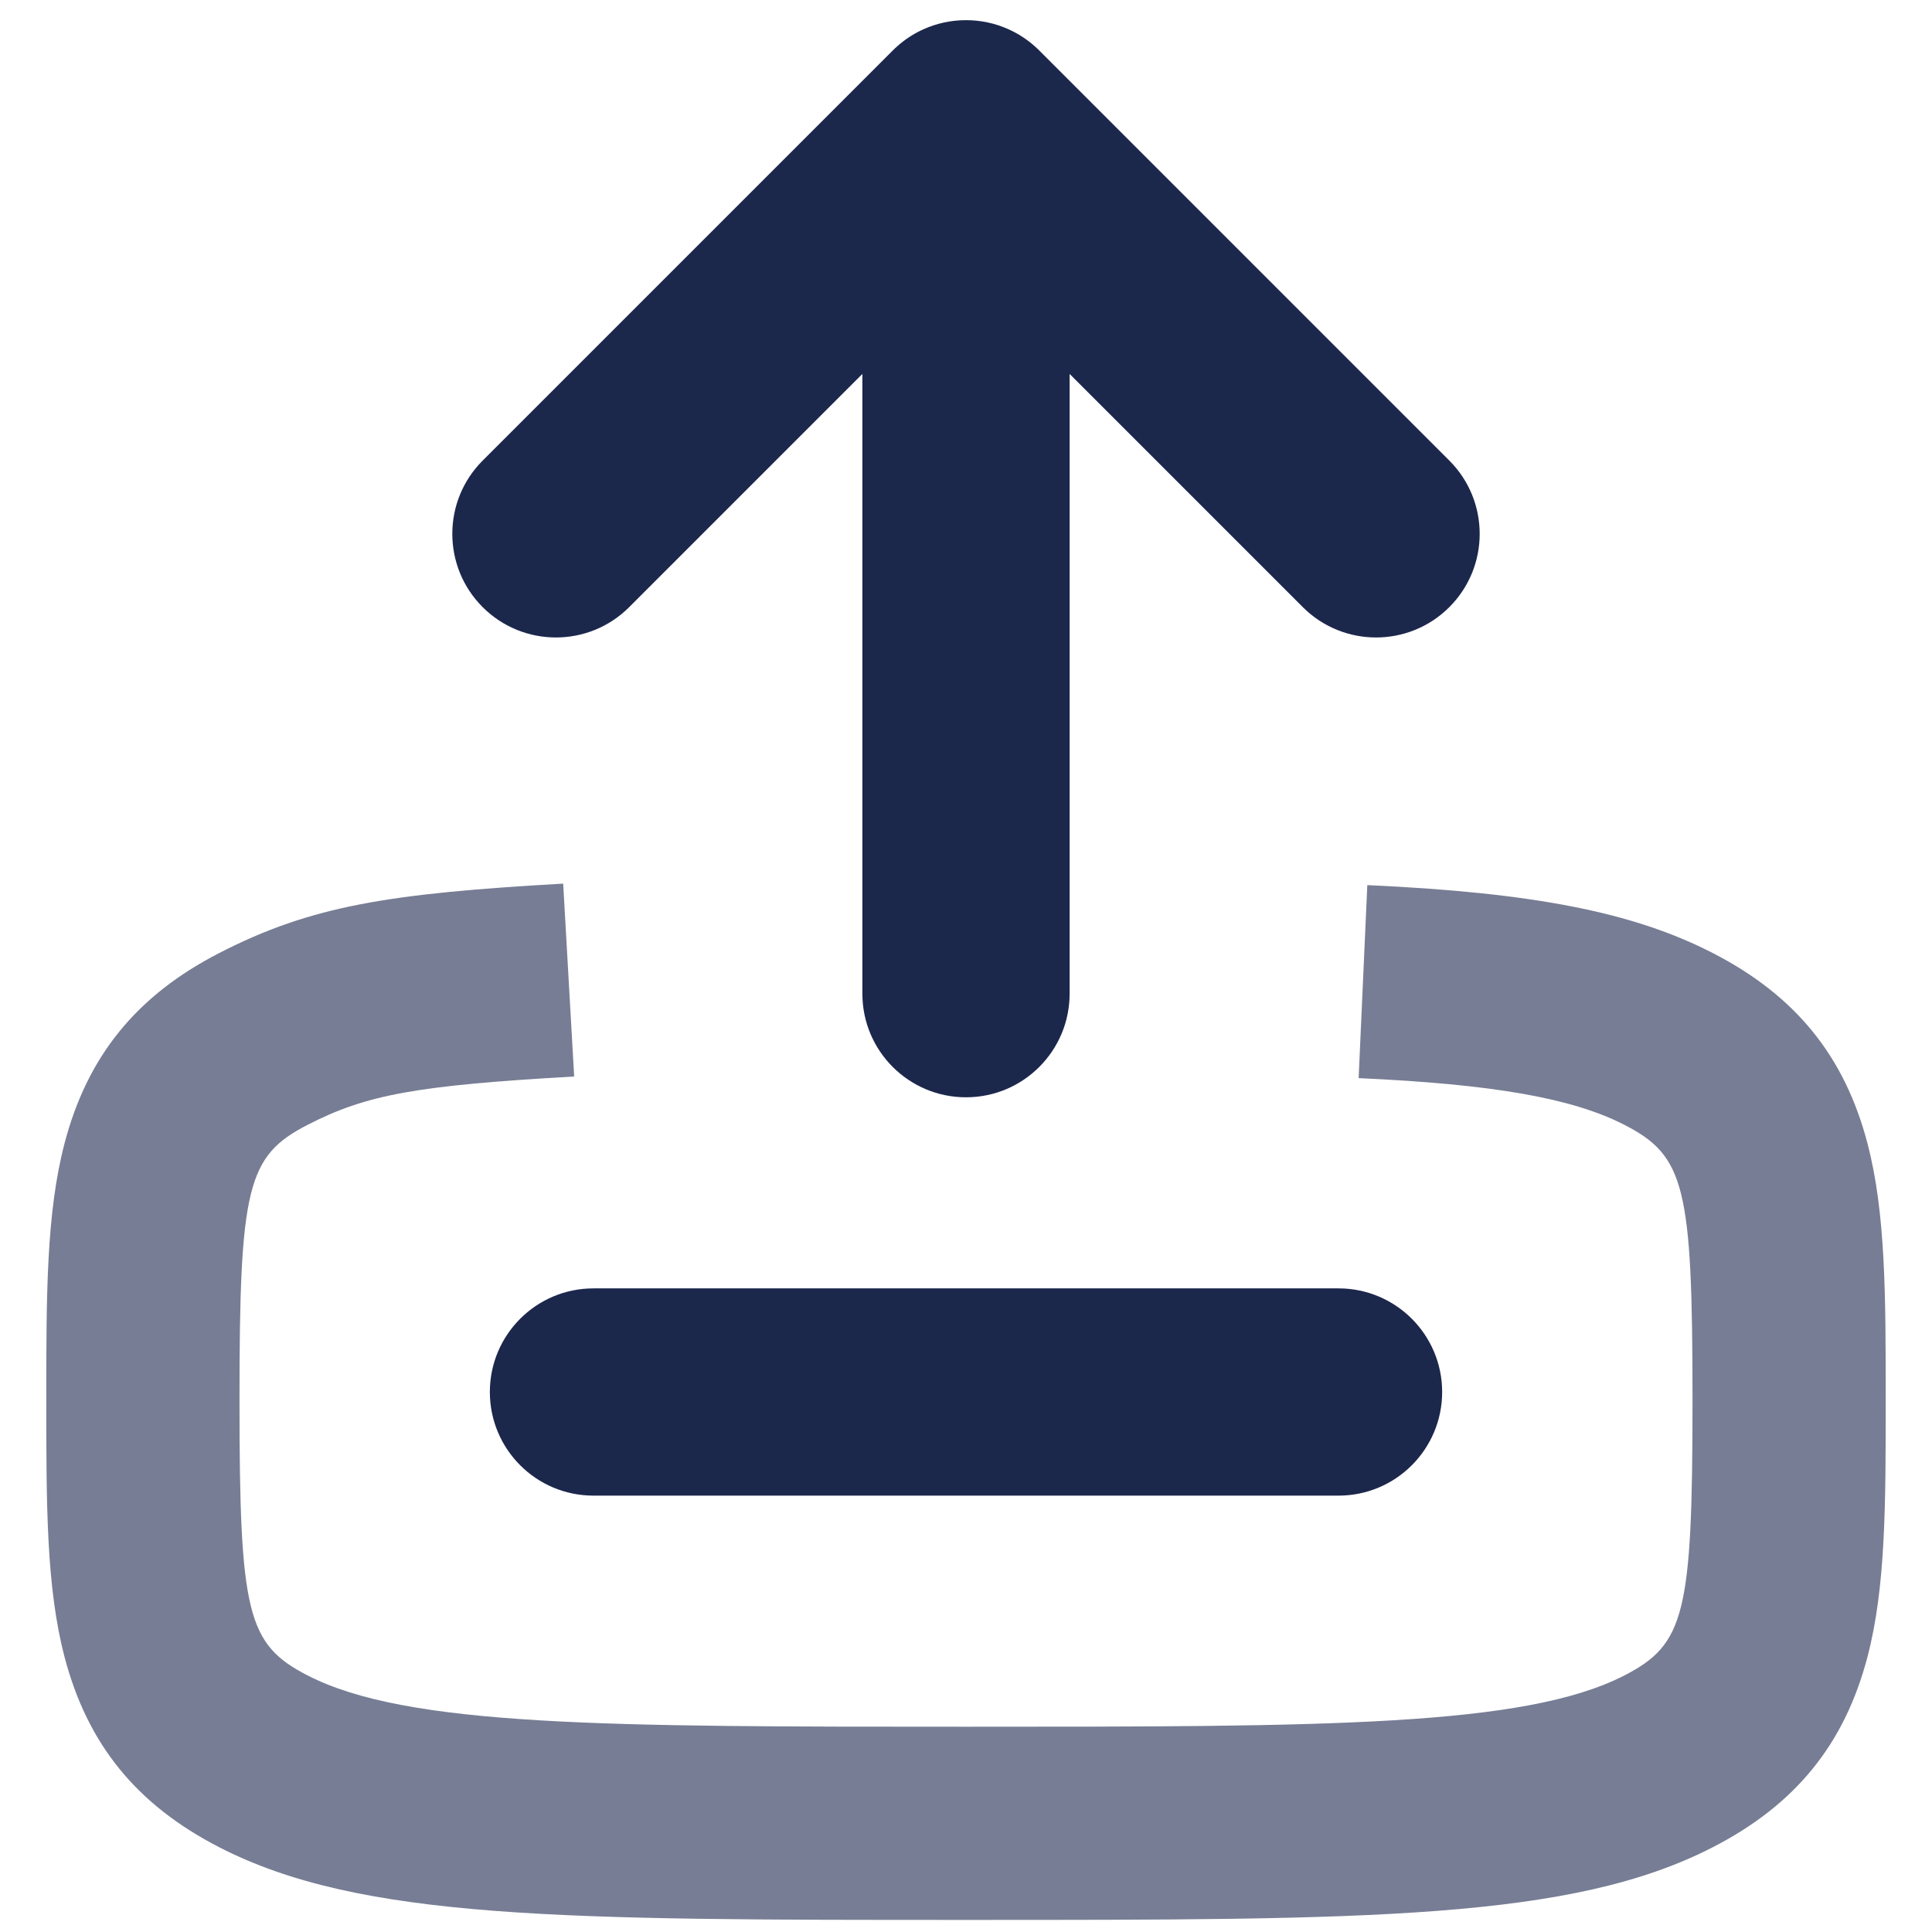
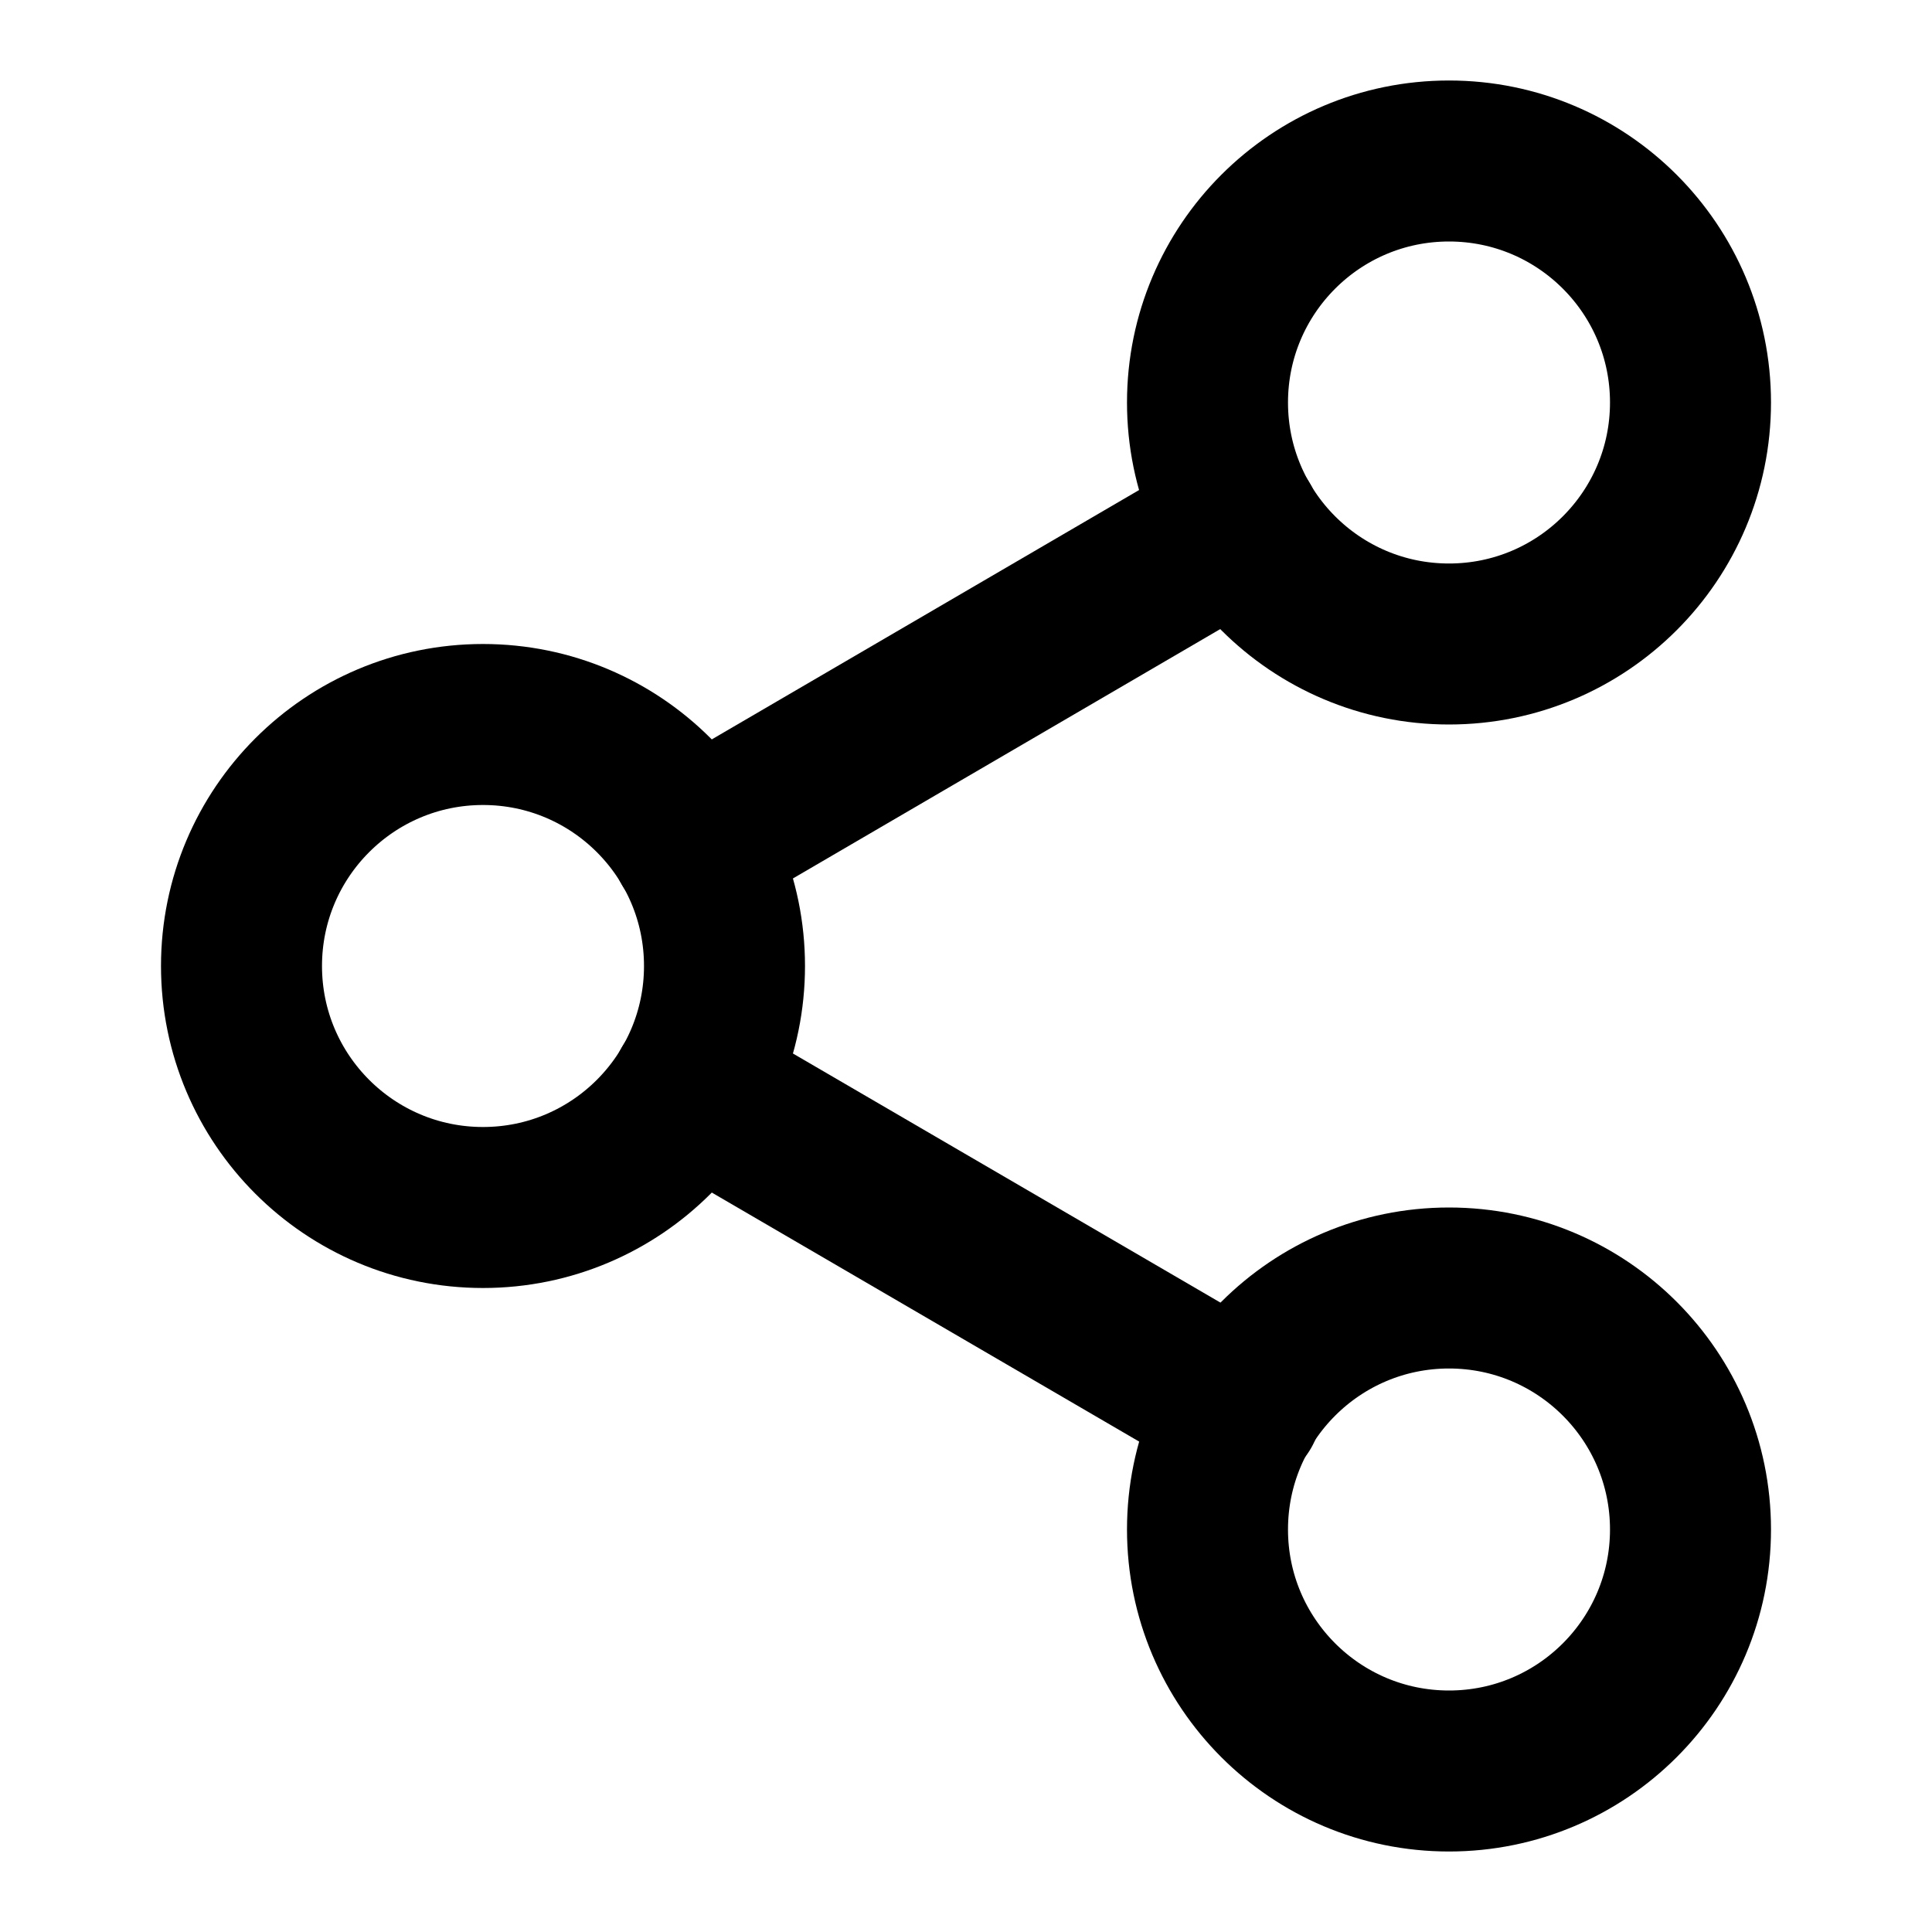
- <svg xmlns="http://www.w3.org/2000/svg" version="1.1" id="Calque_1" x="0px" y="0px" width="800px" height="800px" viewBox="0 0 800 800" enable-background="new 0 0 800 800" xml:space="preserve">
+ <svg xmlns="http://www.w3.org/2000/svg" version="1.1" id="Calque_1" x="0px" y="0px" width="24px" height="24px" viewBox="0 0 24 24" enable-background="new 0 0 24 24" xml:space="preserve">
  <g>
-     <g>
-       <path fill="#1C274C" d="M400,454.365c-23.696,0-42.907-19.21-42.907-42.906V154.843l-96.555,96.555    c-16.756,16.756-43.923,16.756-60.679,0c-16.756-16.756-16.756-43.923,0-60.679L369.461,21.118    c0.725-0.735,1.476-1.444,2.252-2.124c3.203-2.813,6.722-5.069,10.436-6.766c5.436-2.49,11.482-3.879,17.852-3.879    c6.181,0,12.059,1.308,17.369,3.661c3.912,1.73,7.618,4.074,10.971,7.03c0.758,0.667,1.491,1.36,2.2,2.078L600.14,190.718    c16.756,16.756,16.756,43.923,0,60.679c-16.755,16.755-43.923,16.755-60.678,0l-96.555-96.555v256.617    C442.907,435.156,423.697,454.365,400,454.365z" />
-     </g>
+     <circle fill="none" stroke="#000000" stroke-width="2" stroke-linecap="round" stroke-linejoin="round" cx="18" cy="5" r="3" />
+     <circle fill="none" stroke="#000000" stroke-width="2" stroke-linecap="round" stroke-linejoin="round" cx="6" cy="12" r="3" />
+     <circle fill="none" stroke="#000000" stroke-width="2" stroke-linecap="round" stroke-linejoin="round" cx="18" cy="19" r="3" />
+     <line fill="none" stroke="#000000" stroke-width="2" stroke-linecap="round" stroke-linejoin="round" x1="8.59" y1="13.51" x2="15.42" y2="17.49" />
+     <line fill="none" stroke="#000000" stroke-width="2" stroke-linecap="round" stroke-linejoin="round" x1="15.41" y1="6.51" x2="8.59" y2="10.49" />
  </g>
-   <g>
-     <g>
-       <path fill="#1C274C" d="M554.257,619.306H245.743c-23.696,0-42.907-19.21-42.907-42.907s19.21-42.907,42.907-42.907h308.513    c23.697,0,42.907,19.21,42.907,42.907S577.954,619.306,554.257,619.306z" />
-     </g>
-   </g>
-   <g opacity="0.6" enable-background="new    ">
-     <path fill="none" stroke="#1C274C" stroke-width="80" d="M400,300.738" />
-   </g>
-   <path fill="none" stroke="#1C274C" stroke-width="62" stroke-linecap="round" stroke-linejoin="round" d="M430.003,1419.71v-286.257   M430.003,1133.454l-122.681,122.681 M430.003,1133.454l122.681,122.681" />
-   <path fill="none" stroke="#1C274C" stroke-width="62" stroke-linecap="round" d="M593.579,1571.391H430.003H266.428" />
-   <path opacity="0.6" fill="none" stroke="#1C274C" stroke-width="80" enable-background="new    " d="M594.382,1406.225  c58.738,2.645,97.713,8.906,126.539,23.727c49.915,25.662,49.915,66.965,49.915,149.57s0,123.908-49.915,149.57  c-49.912,25.663-130.249,25.663-290.918,25.663c-160.67,0-241.005,0-290.919-25.663c-49.914-25.661-49.914-66.965-49.914-149.57  s0-123.908,49.914-149.57c31.5-16.195,58.399-20.498,126.395-24.374" />
-   <g opacity="0.6" enable-background="new    ">
-     <path fill="#1C274C" d="M400,795c-166.908,0-250.686,0-309.209-30.09c-34.251-17.607-54.614-42.674-64.084-78.884   c-7.54-28.836-7.54-63.002-7.54-106.259s0-77.424,7.541-106.259c9.469-36.209,29.831-61.275,64.084-78.886   c38.288-19.685,70.598-24.642,142.407-28.735l4.553,79.871c-65.345,3.725-85.978,7.465-110.381,20.012   c-25.041,12.874-28.204,25.659-28.204,113.997s3.163,101.122,28.202,113.995C168.676,715,250.84,715,400,715   s231.325,0,272.627-21.236c25.043-12.875,28.206-25.659,28.206-113.996c0-88.338-3.163-101.122-28.204-113.996   c-21.495-11.052-54.406-16.836-110.049-19.341l3.598-79.92c68.778,3.097,110.217,11.242,143.03,28.113   c34.252,17.609,54.615,42.676,64.084,78.885c7.541,28.835,7.541,63.002,7.541,106.259c0,43.256,0,77.423-7.541,106.258   c-9.469,36.209-29.832,61.275-64.085,78.886C650.687,795,566.908,795,400,795z" />
-   </g>
-   <path opacity="0.6" fill="none" stroke="#1C274C" stroke-width="80" enable-background="new    " d="M594.382,1344.842" />
</svg>
